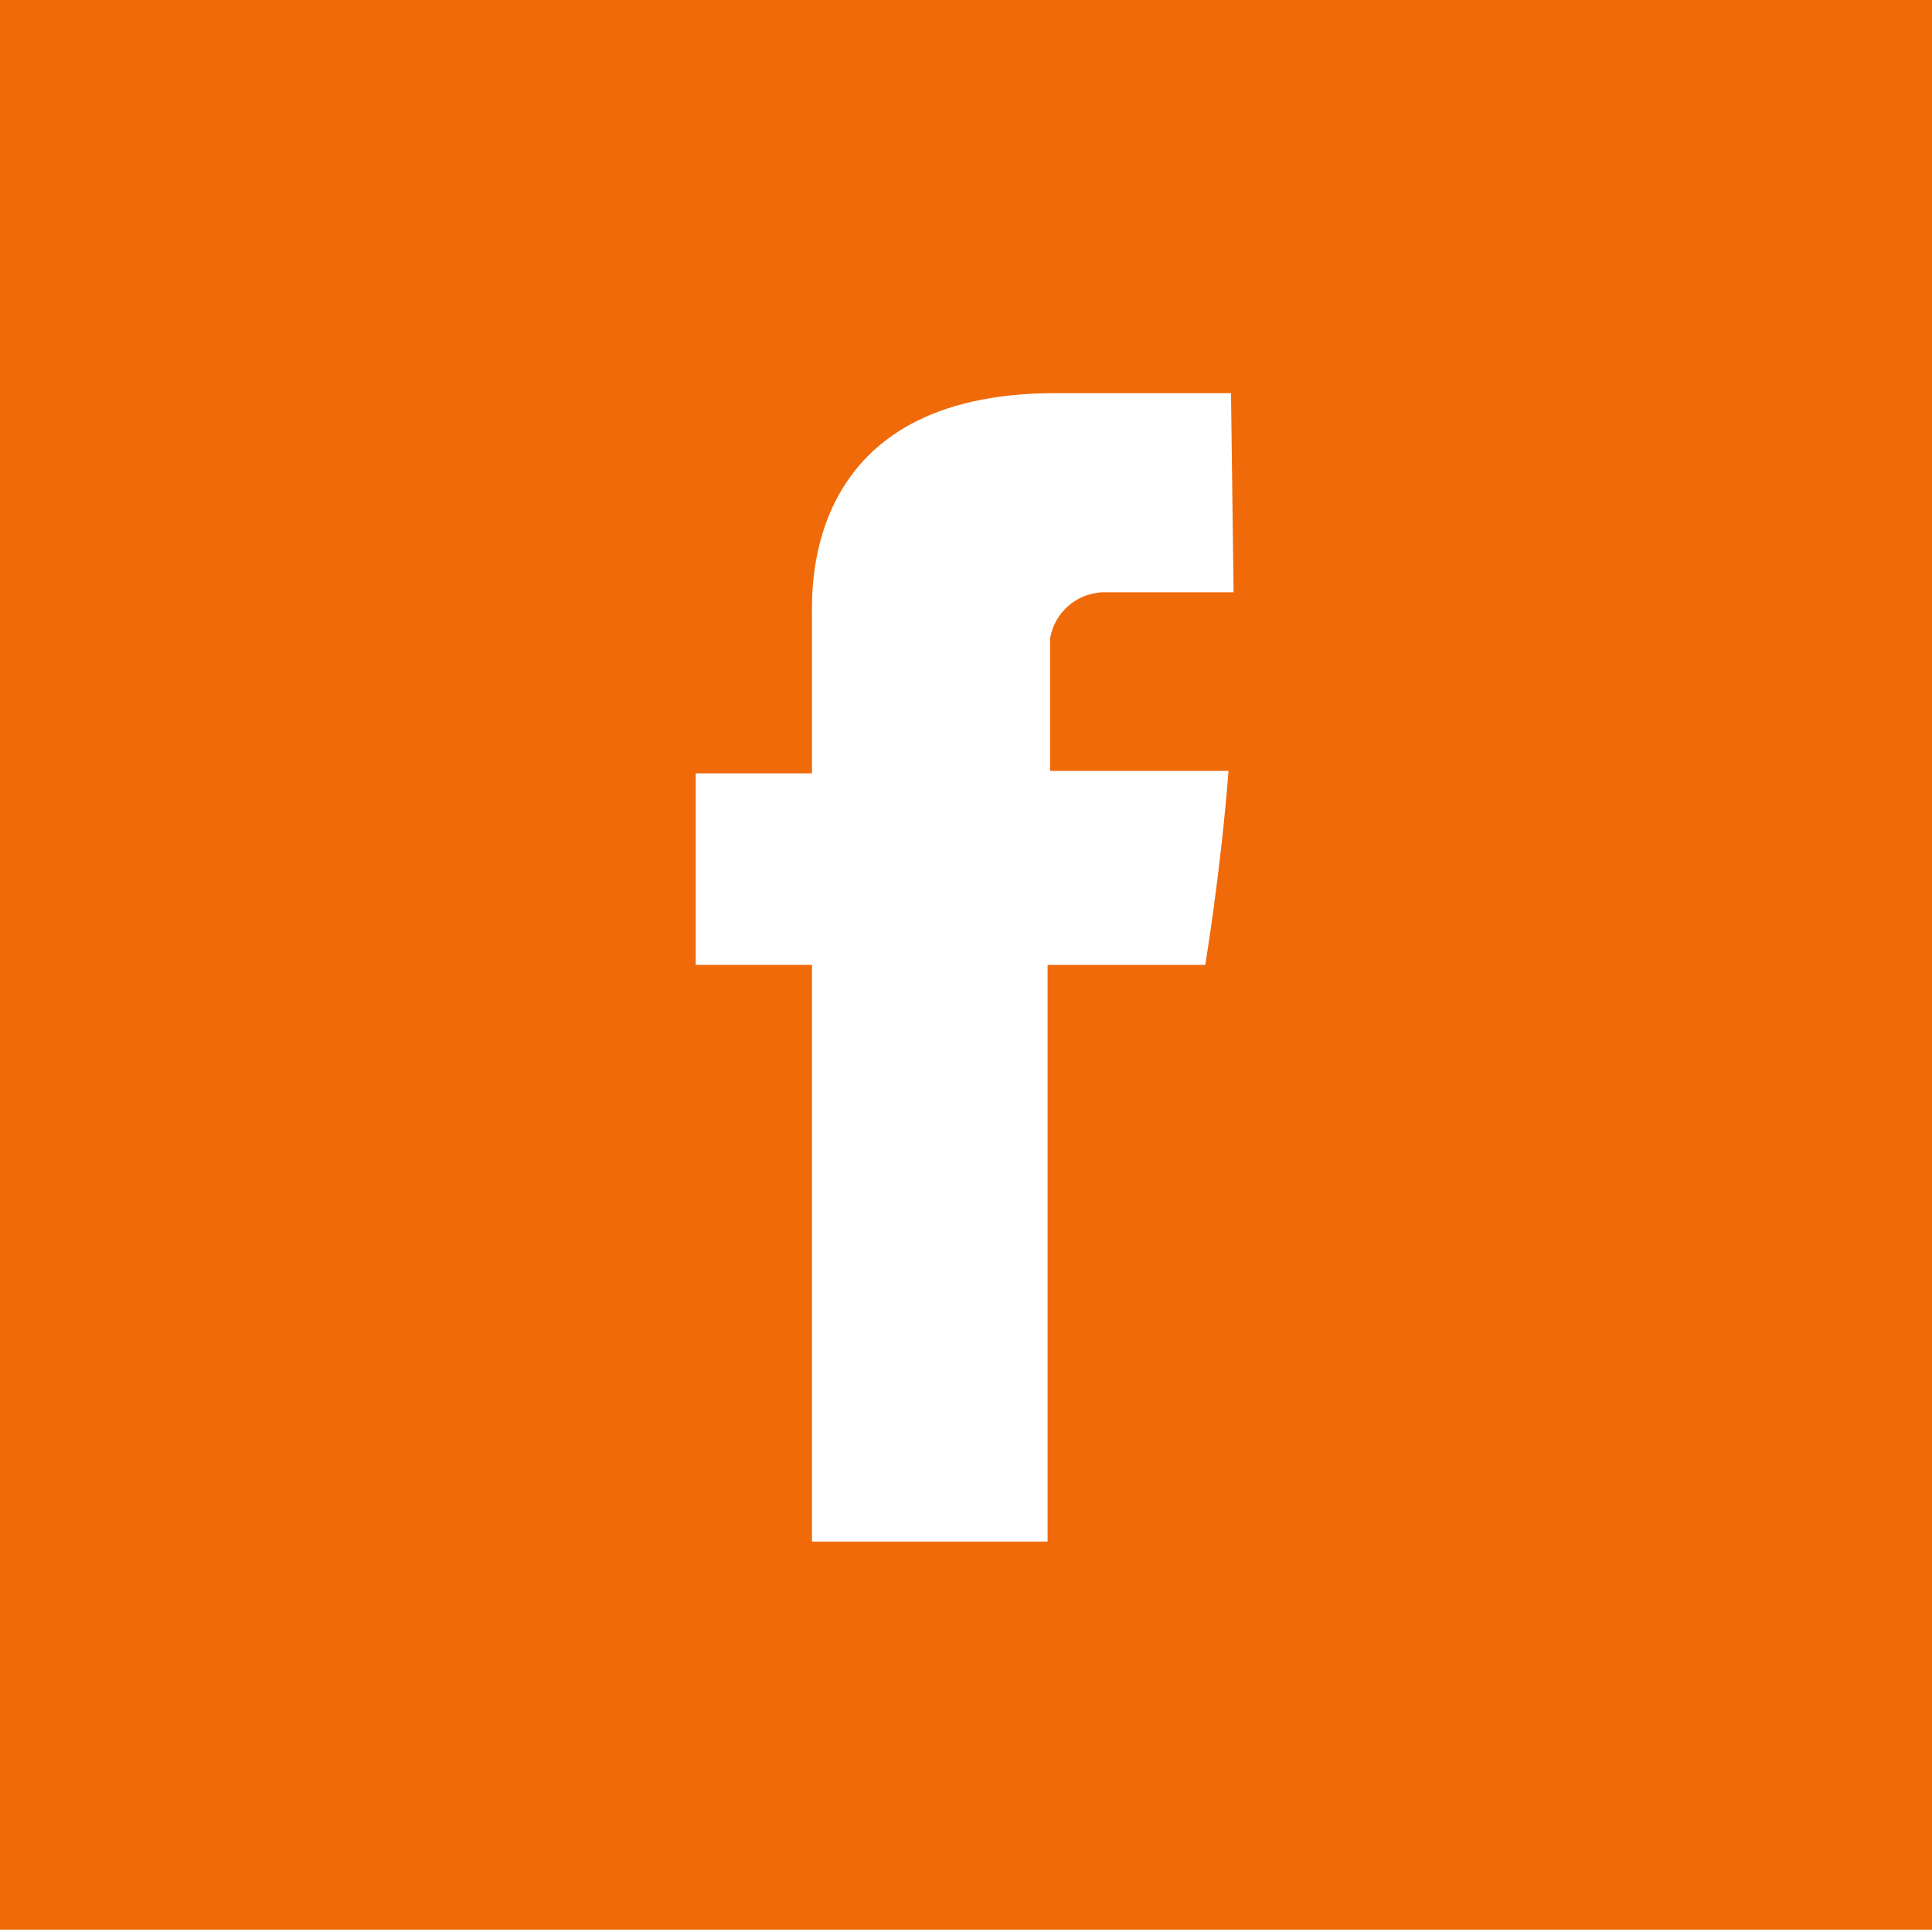
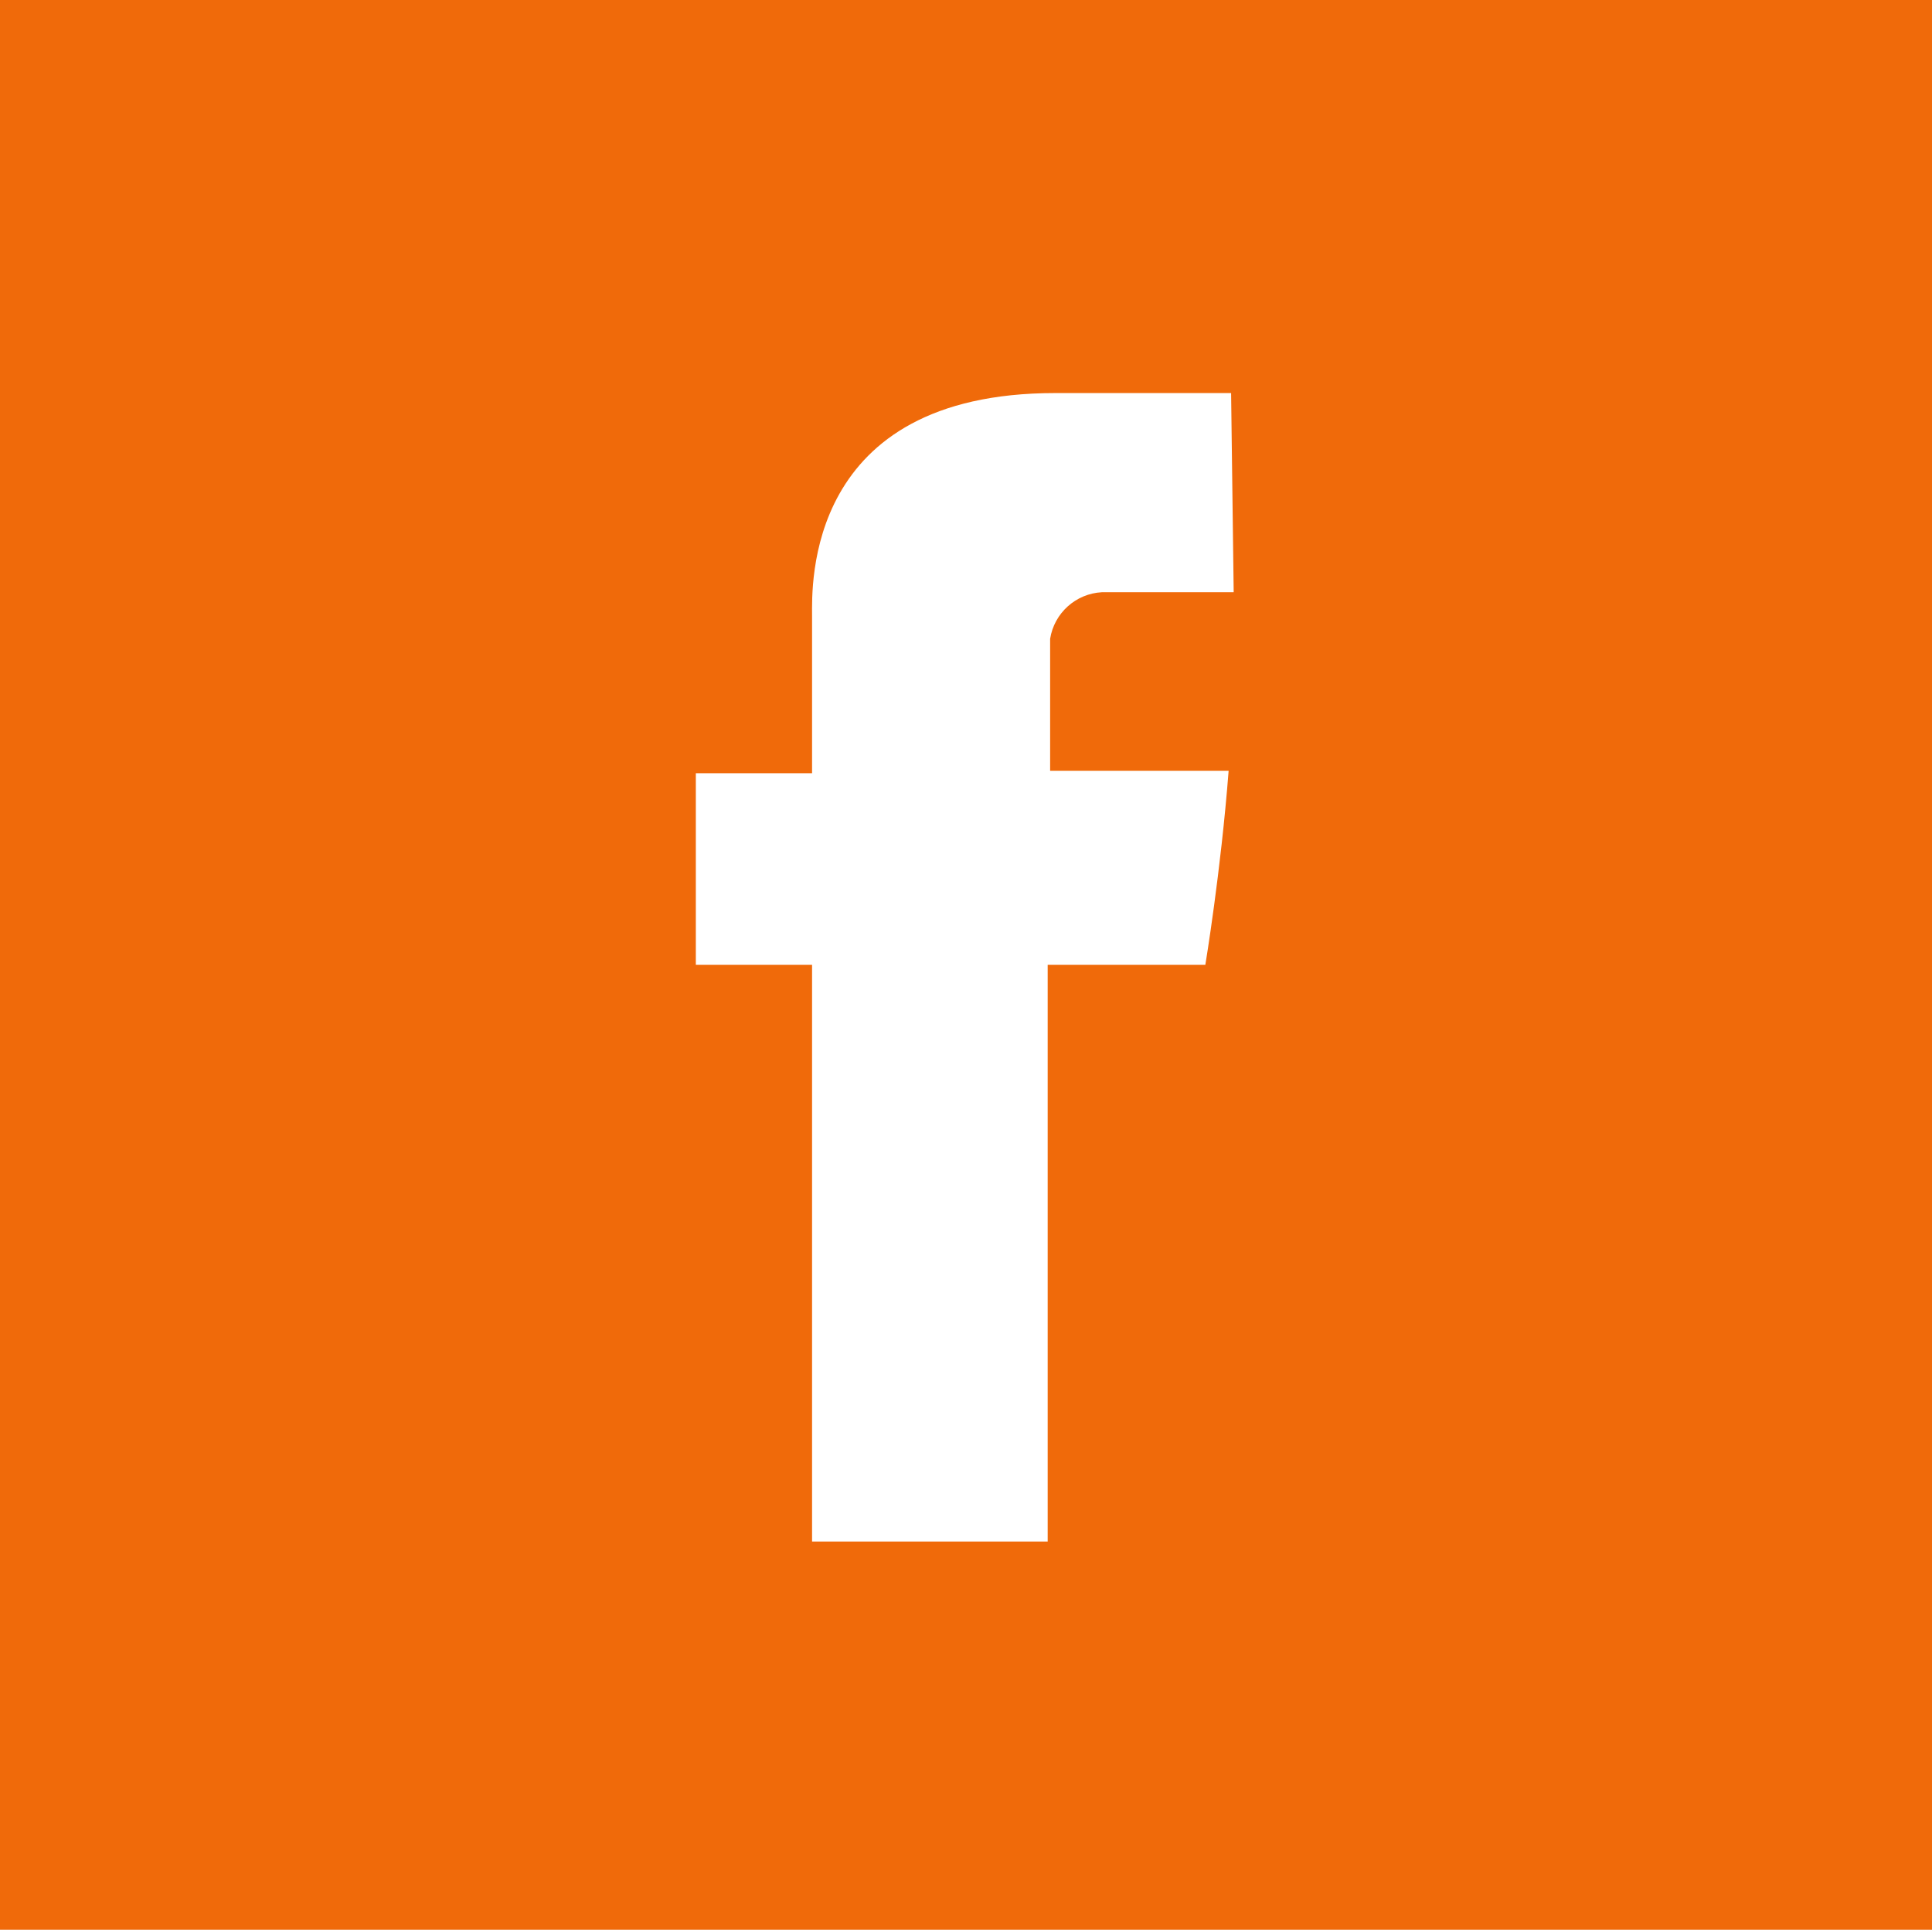
- <svg xmlns="http://www.w3.org/2000/svg" viewBox="702 -1123.104 61.5 61.418">
+ <svg xmlns="http://www.w3.org/2000/svg" viewBox="702 -1123.1 61.5 61.418">
  <defs>
-     <style>
-       .cls-1 {
+     <style>.cls-1 {
        fill: #f06a0a;
      }

      .cls-2 {
        fill: #fff;
-       }
-     </style>
+       }</style>
  </defs>
-   <g id="facebook" transform="translate(296 -1877)">
-     <g id="XMLID_44_" transform="translate(406 753.896)">
-       <path id="XMLID_45_" class="cls-1" d="M0,96.6v61.418H61.5V96.6Z" transform="translate(0 -96.6)" />
+   <g transform="translate(296 -1877)">
+     <g transform="translate(406 753.9)">
+       <path class="cls-1" transform="translate(0 -96.6)" d="M0,96.6v61.418H61.5V96.6Z" />
    </g>
-     <path id="XMLID_3_" class="cls-2" d="M44.025,118.139h-4.2a1.763,1.763,0,0,0-1.647,1.482v4.2H43.86c-.247,3.211-.741,6.175-.741,6.175H38.1v18.359H30.6V129.995H26.9V123.9h3.7V118.88c0-.906-.247-7.08,7.739-7.08h5.6l.082,6.339Z" transform="translate(401.247 654.609)" />
+     <path class="cls-2" transform="translate(401.25 654.61)" d="M44.025,118.139h-4.2a1.763,1.763,0,0,0-1.647,1.482v4.2H43.86c-.247,3.211-.741,6.175-.741,6.175H38.1v18.359H30.6V129.995H26.9V123.9h3.7V118.88c0-.906-.247-7.08,7.739-7.08h5.6l.082,6.339Z" />
  </g>
</svg>
